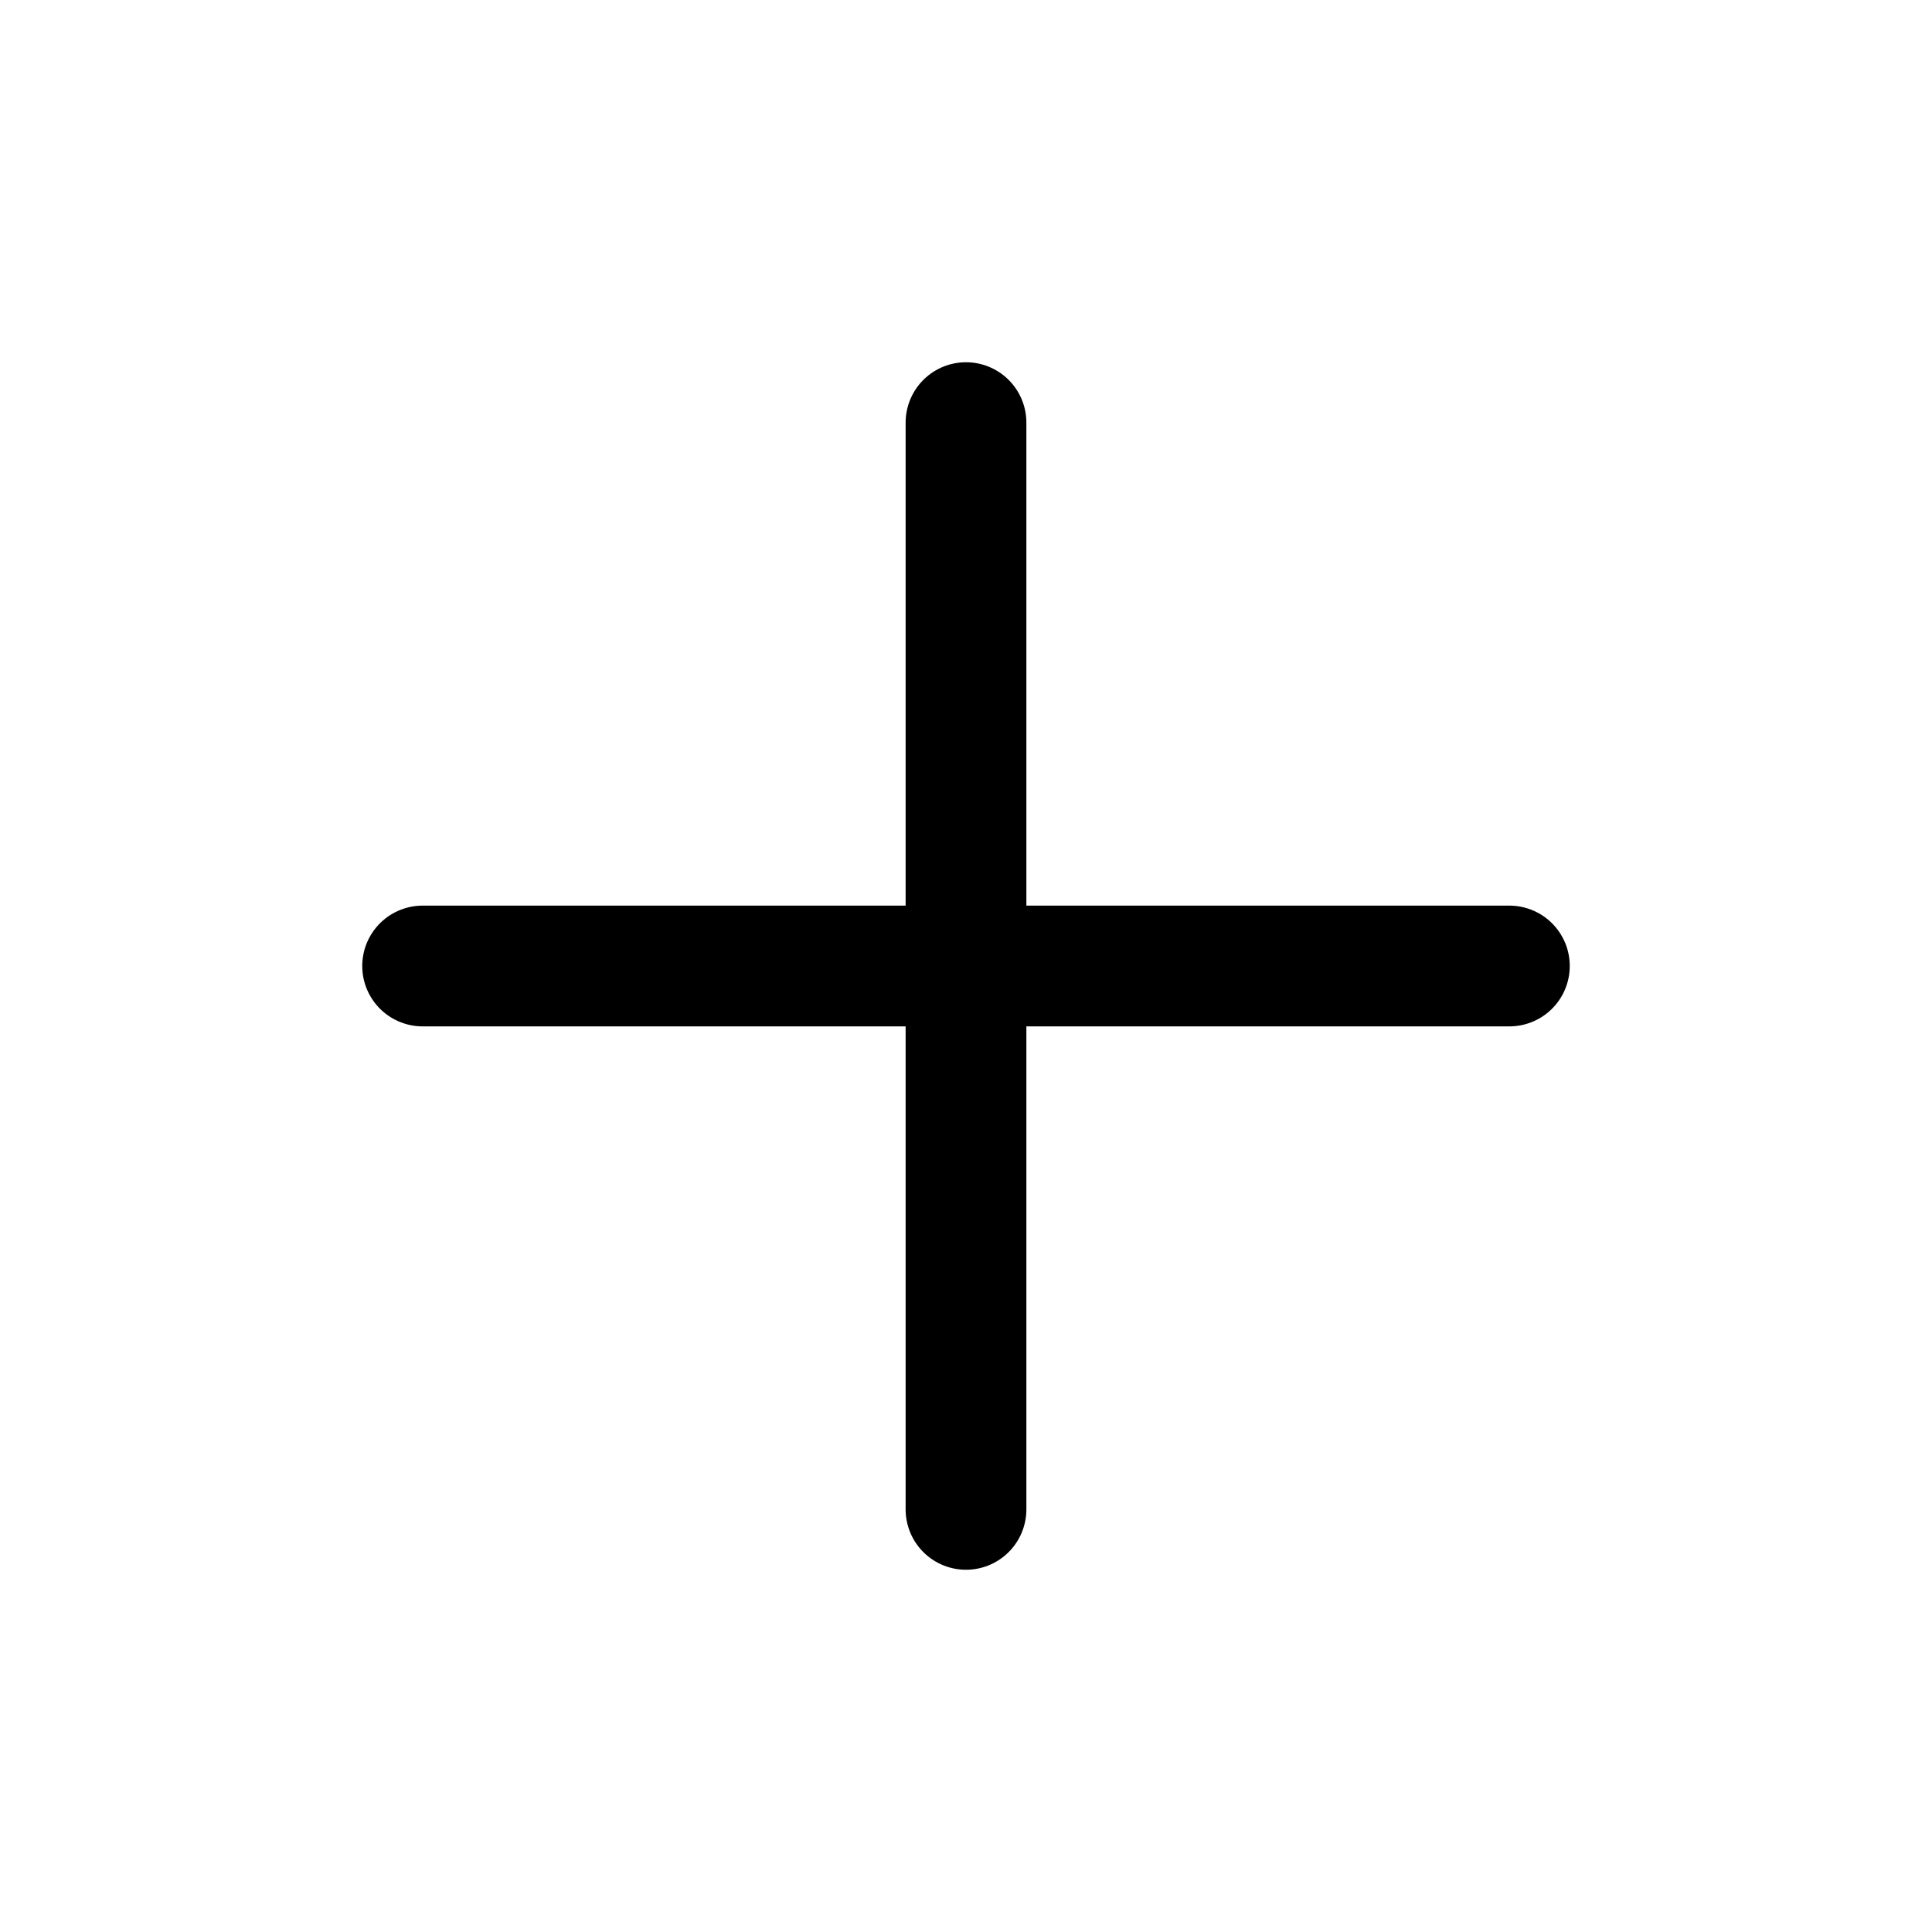
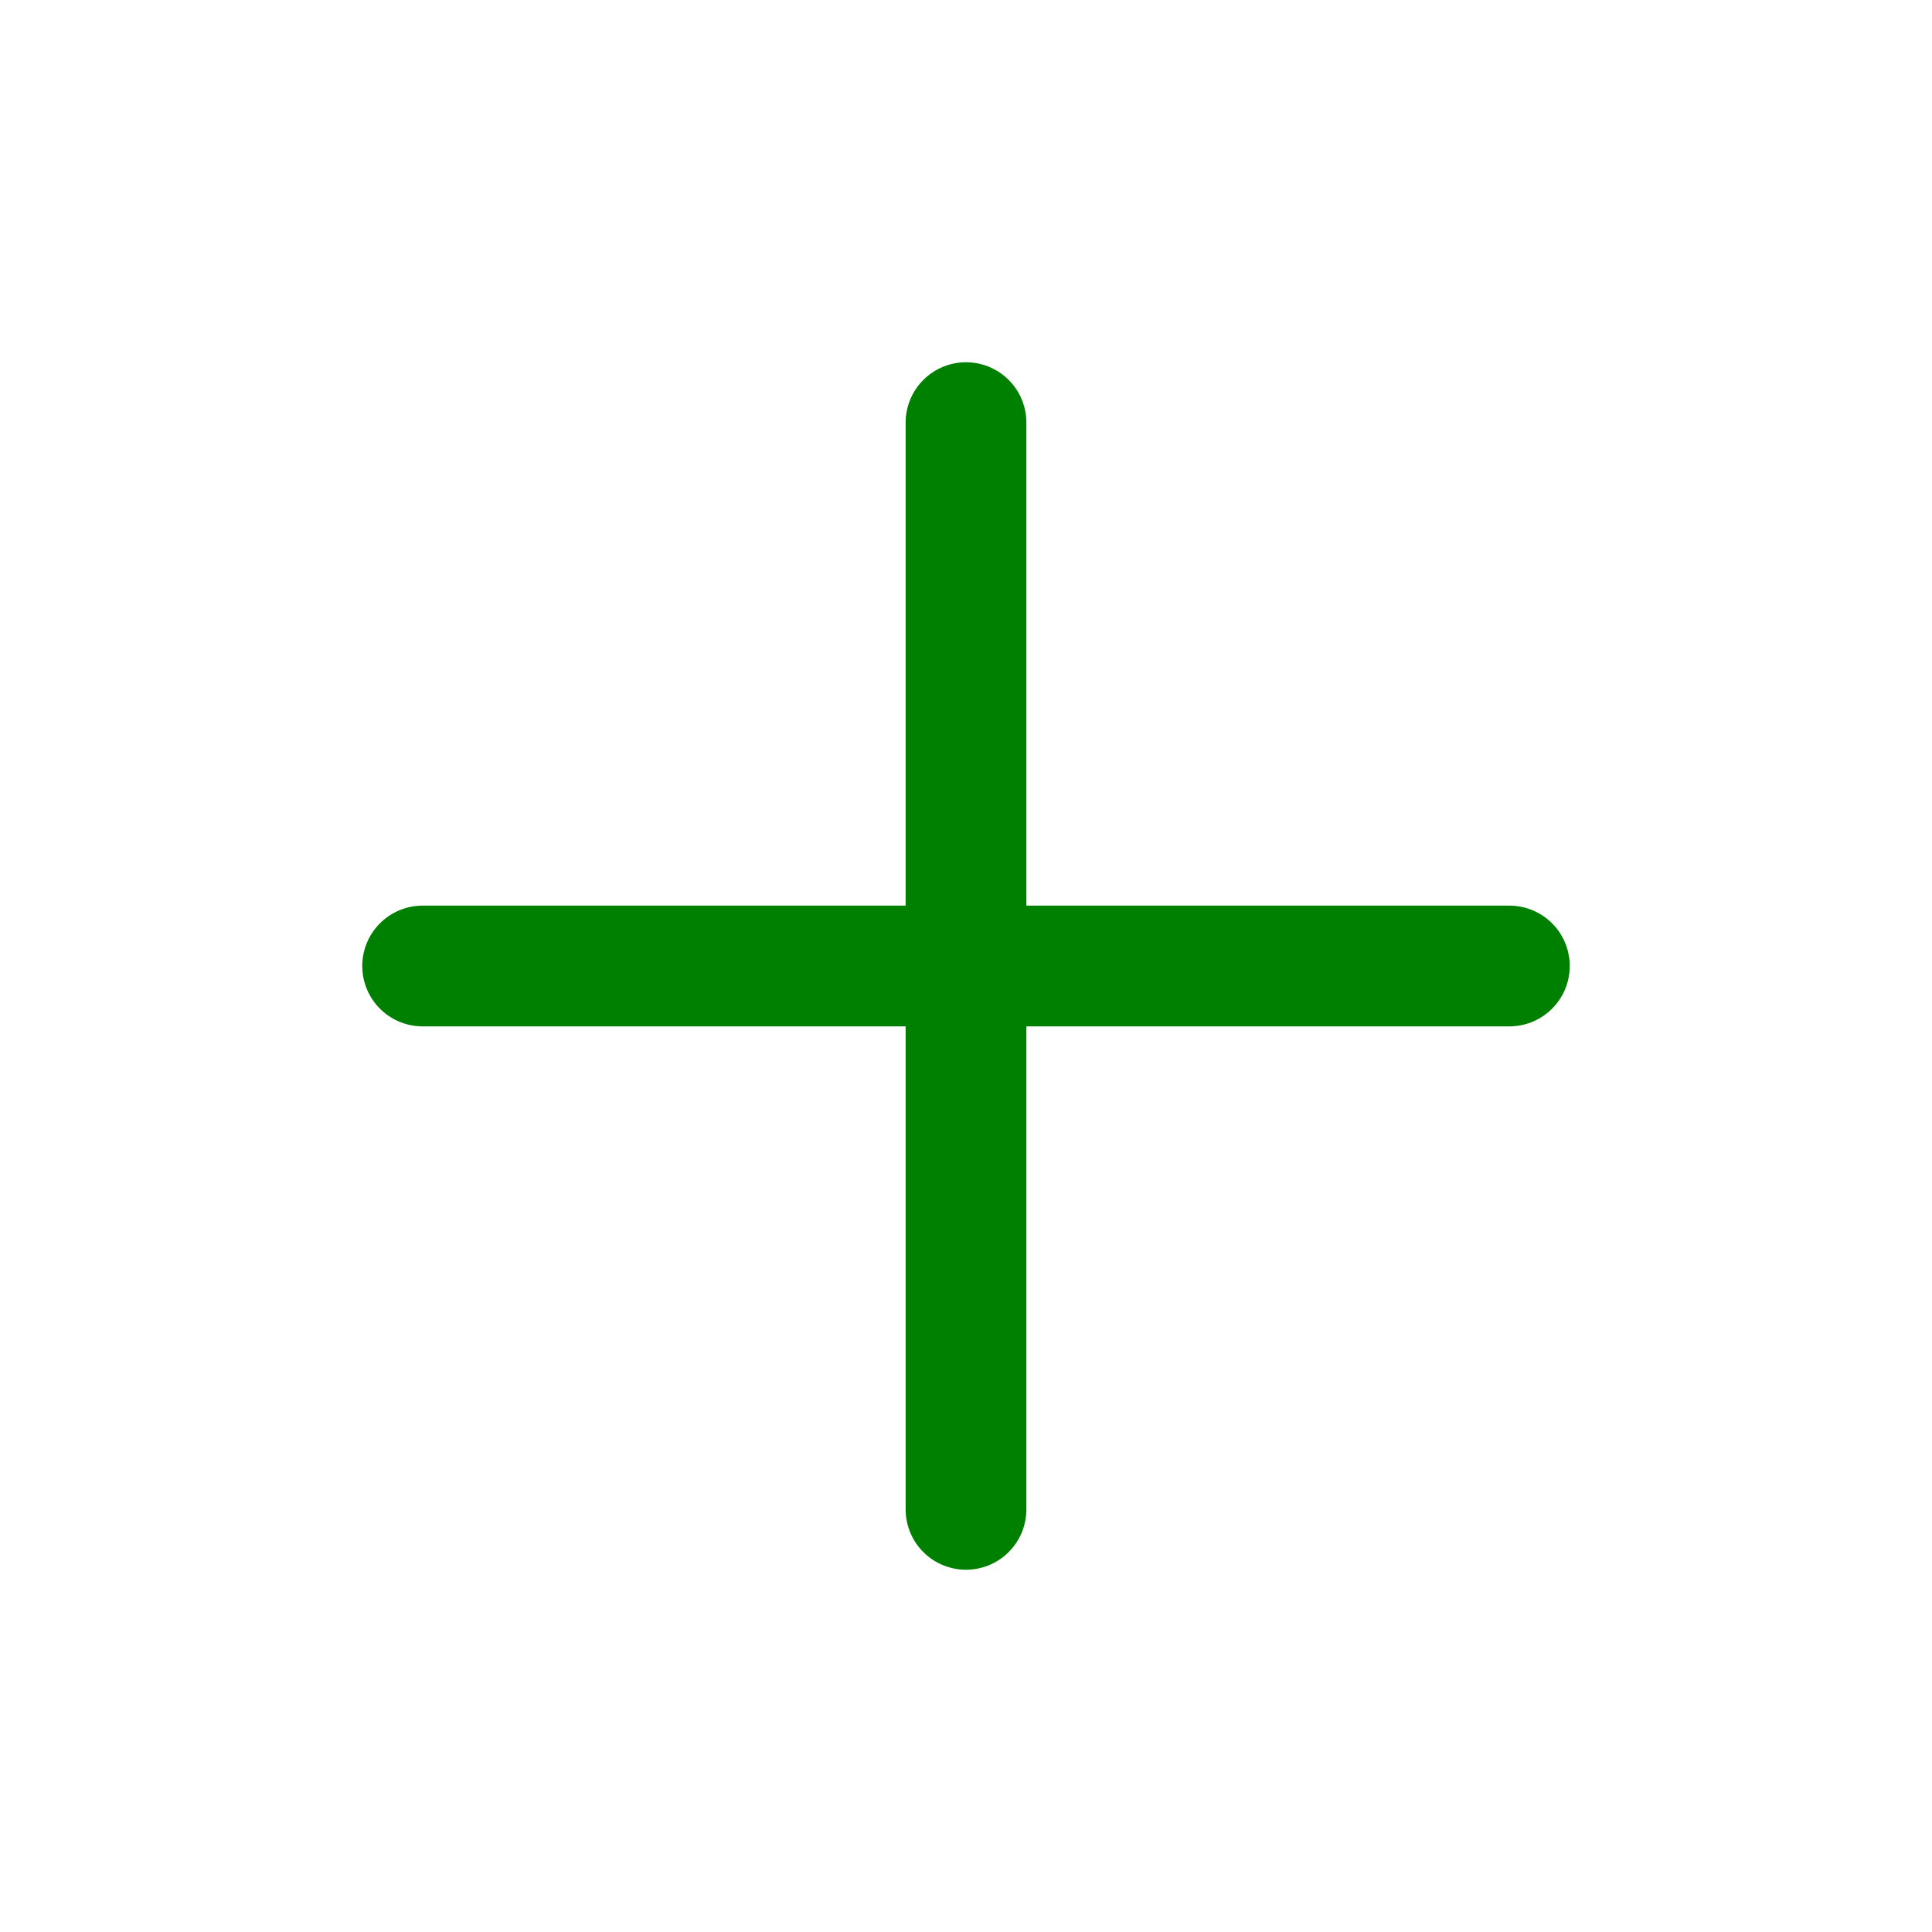
<svg xmlns="http://www.w3.org/2000/svg" class="ionicon" viewBox="0 0 512 512">
-   <path fill="none" stroke="currentColor" stroke-linecap="round" stroke-linejoin="round" stroke-width="32" d="M256 112v288M400 256H112" />
+   <path fill="none" stroke="green" stroke-linecap="round" stroke-linejoin="round" stroke-width="32" d="M256 112v288M400 256H112" />
</svg>
